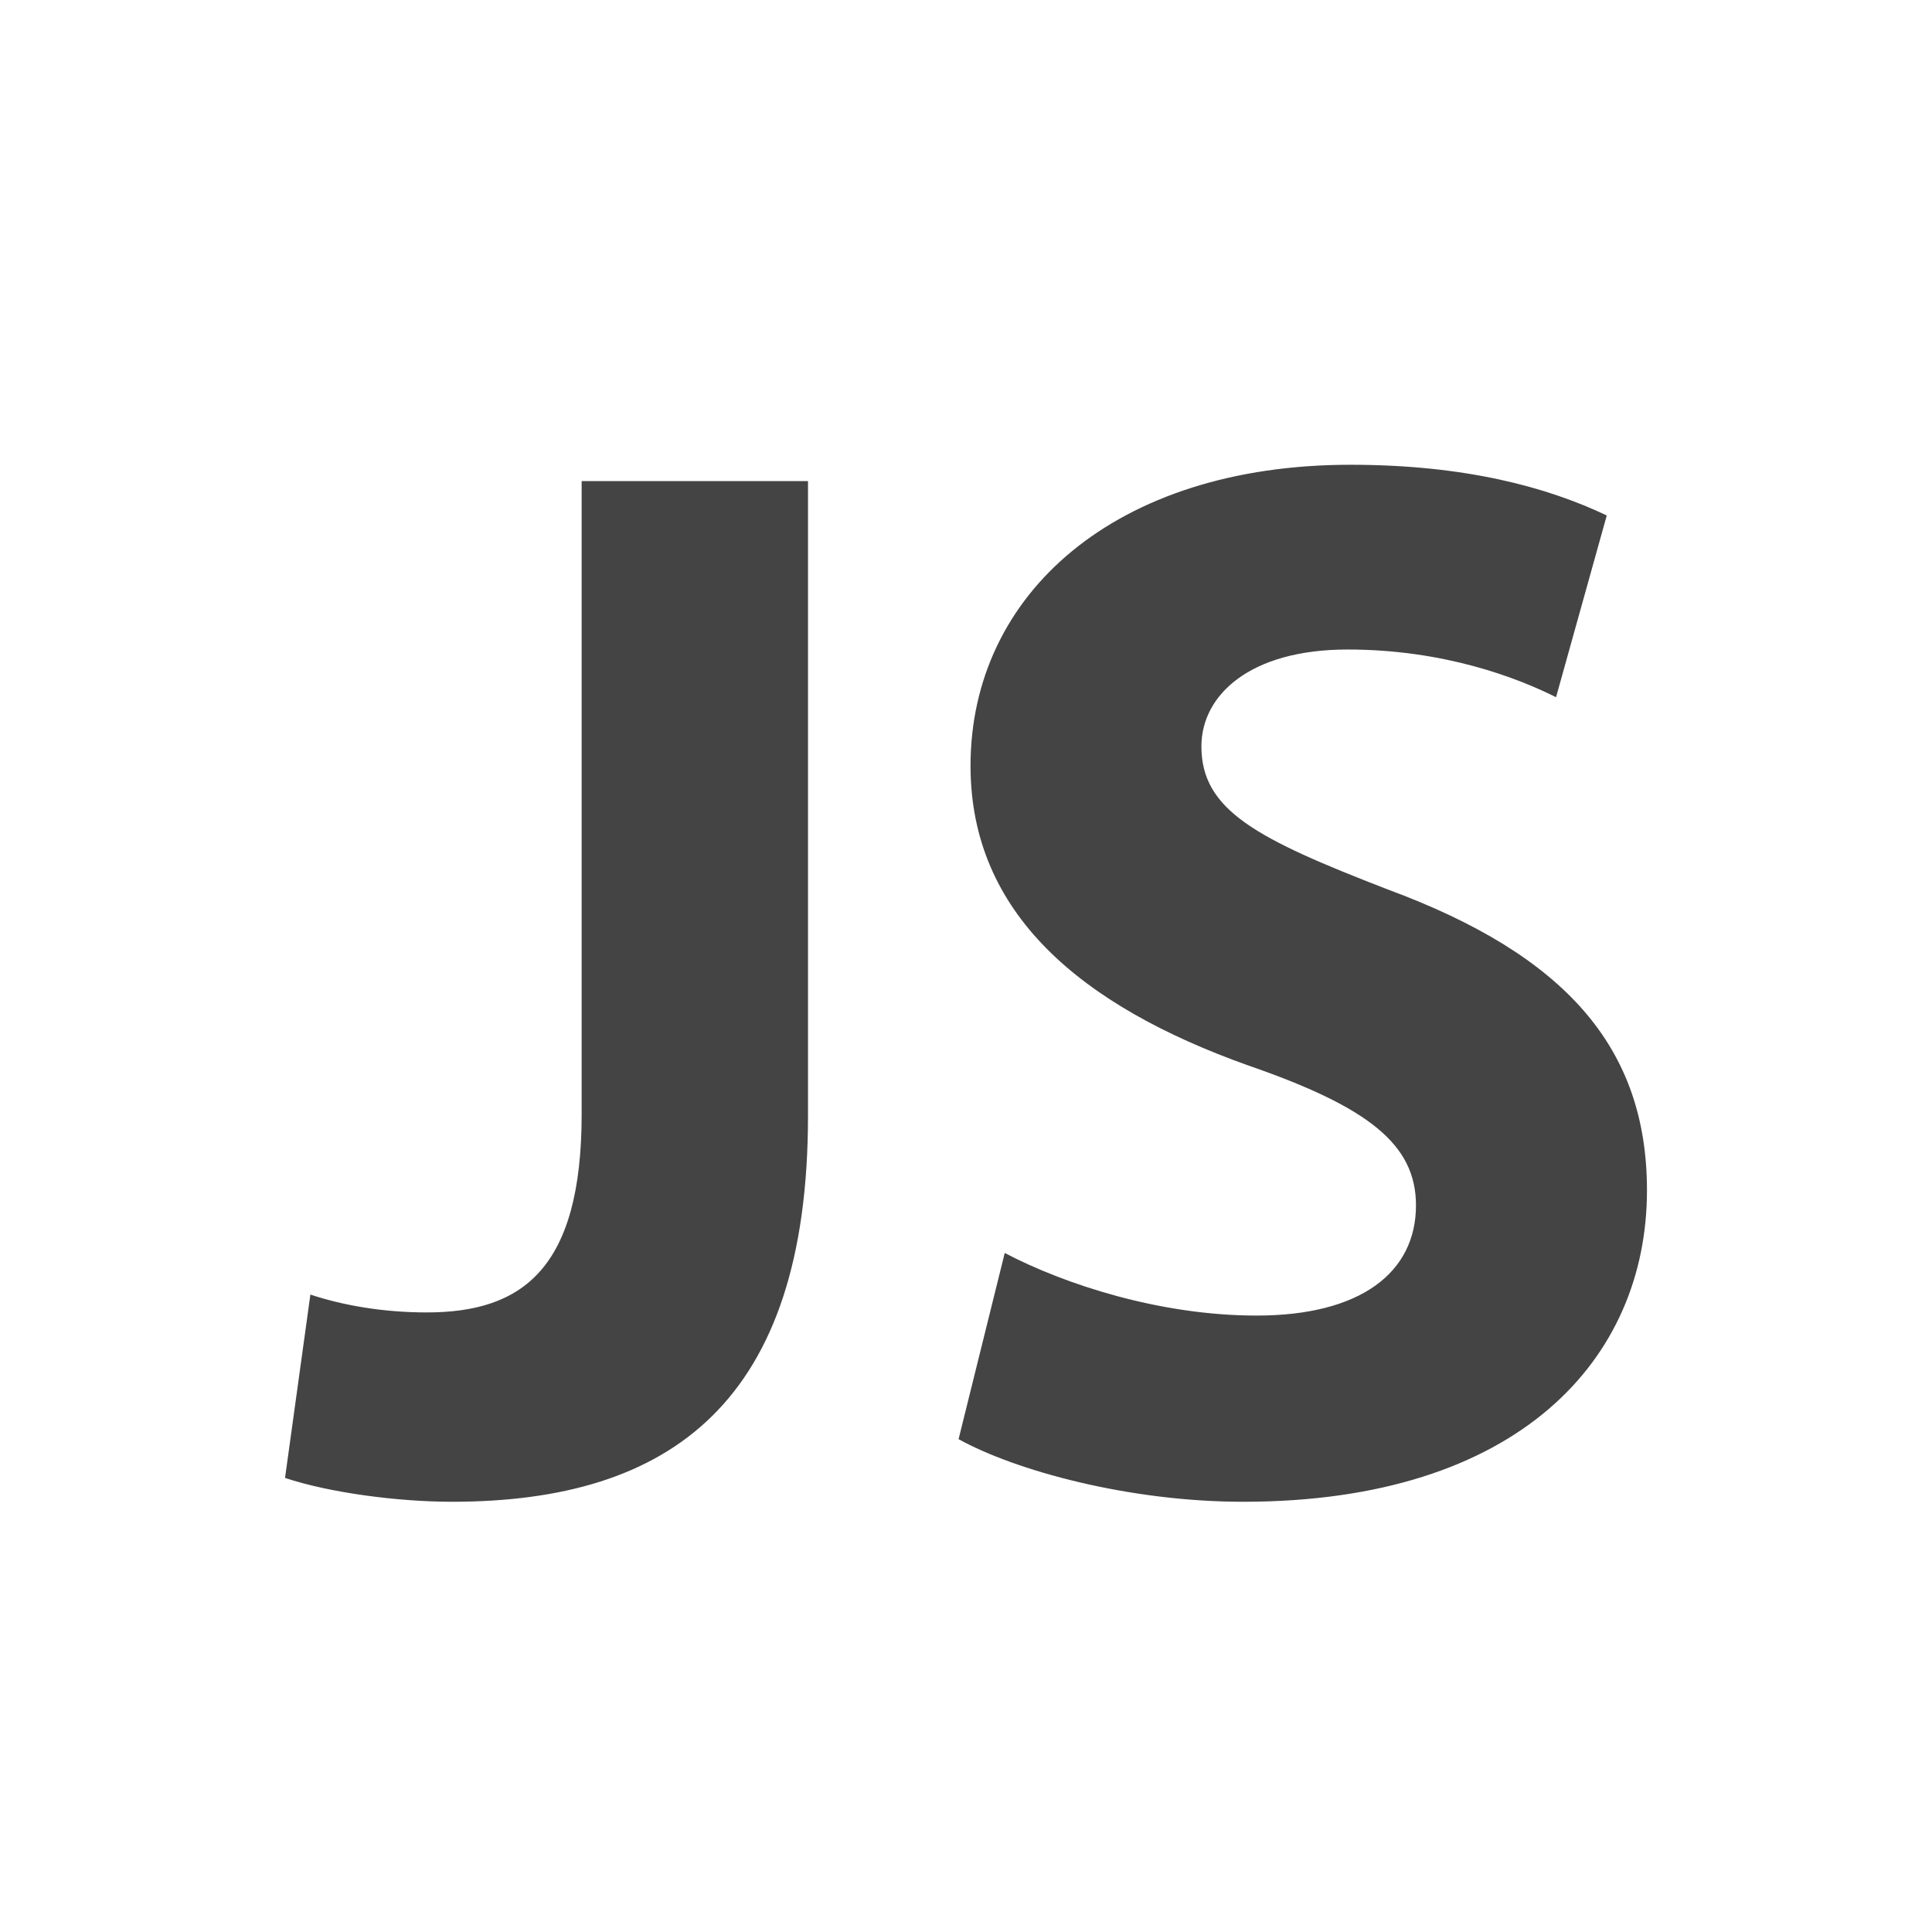
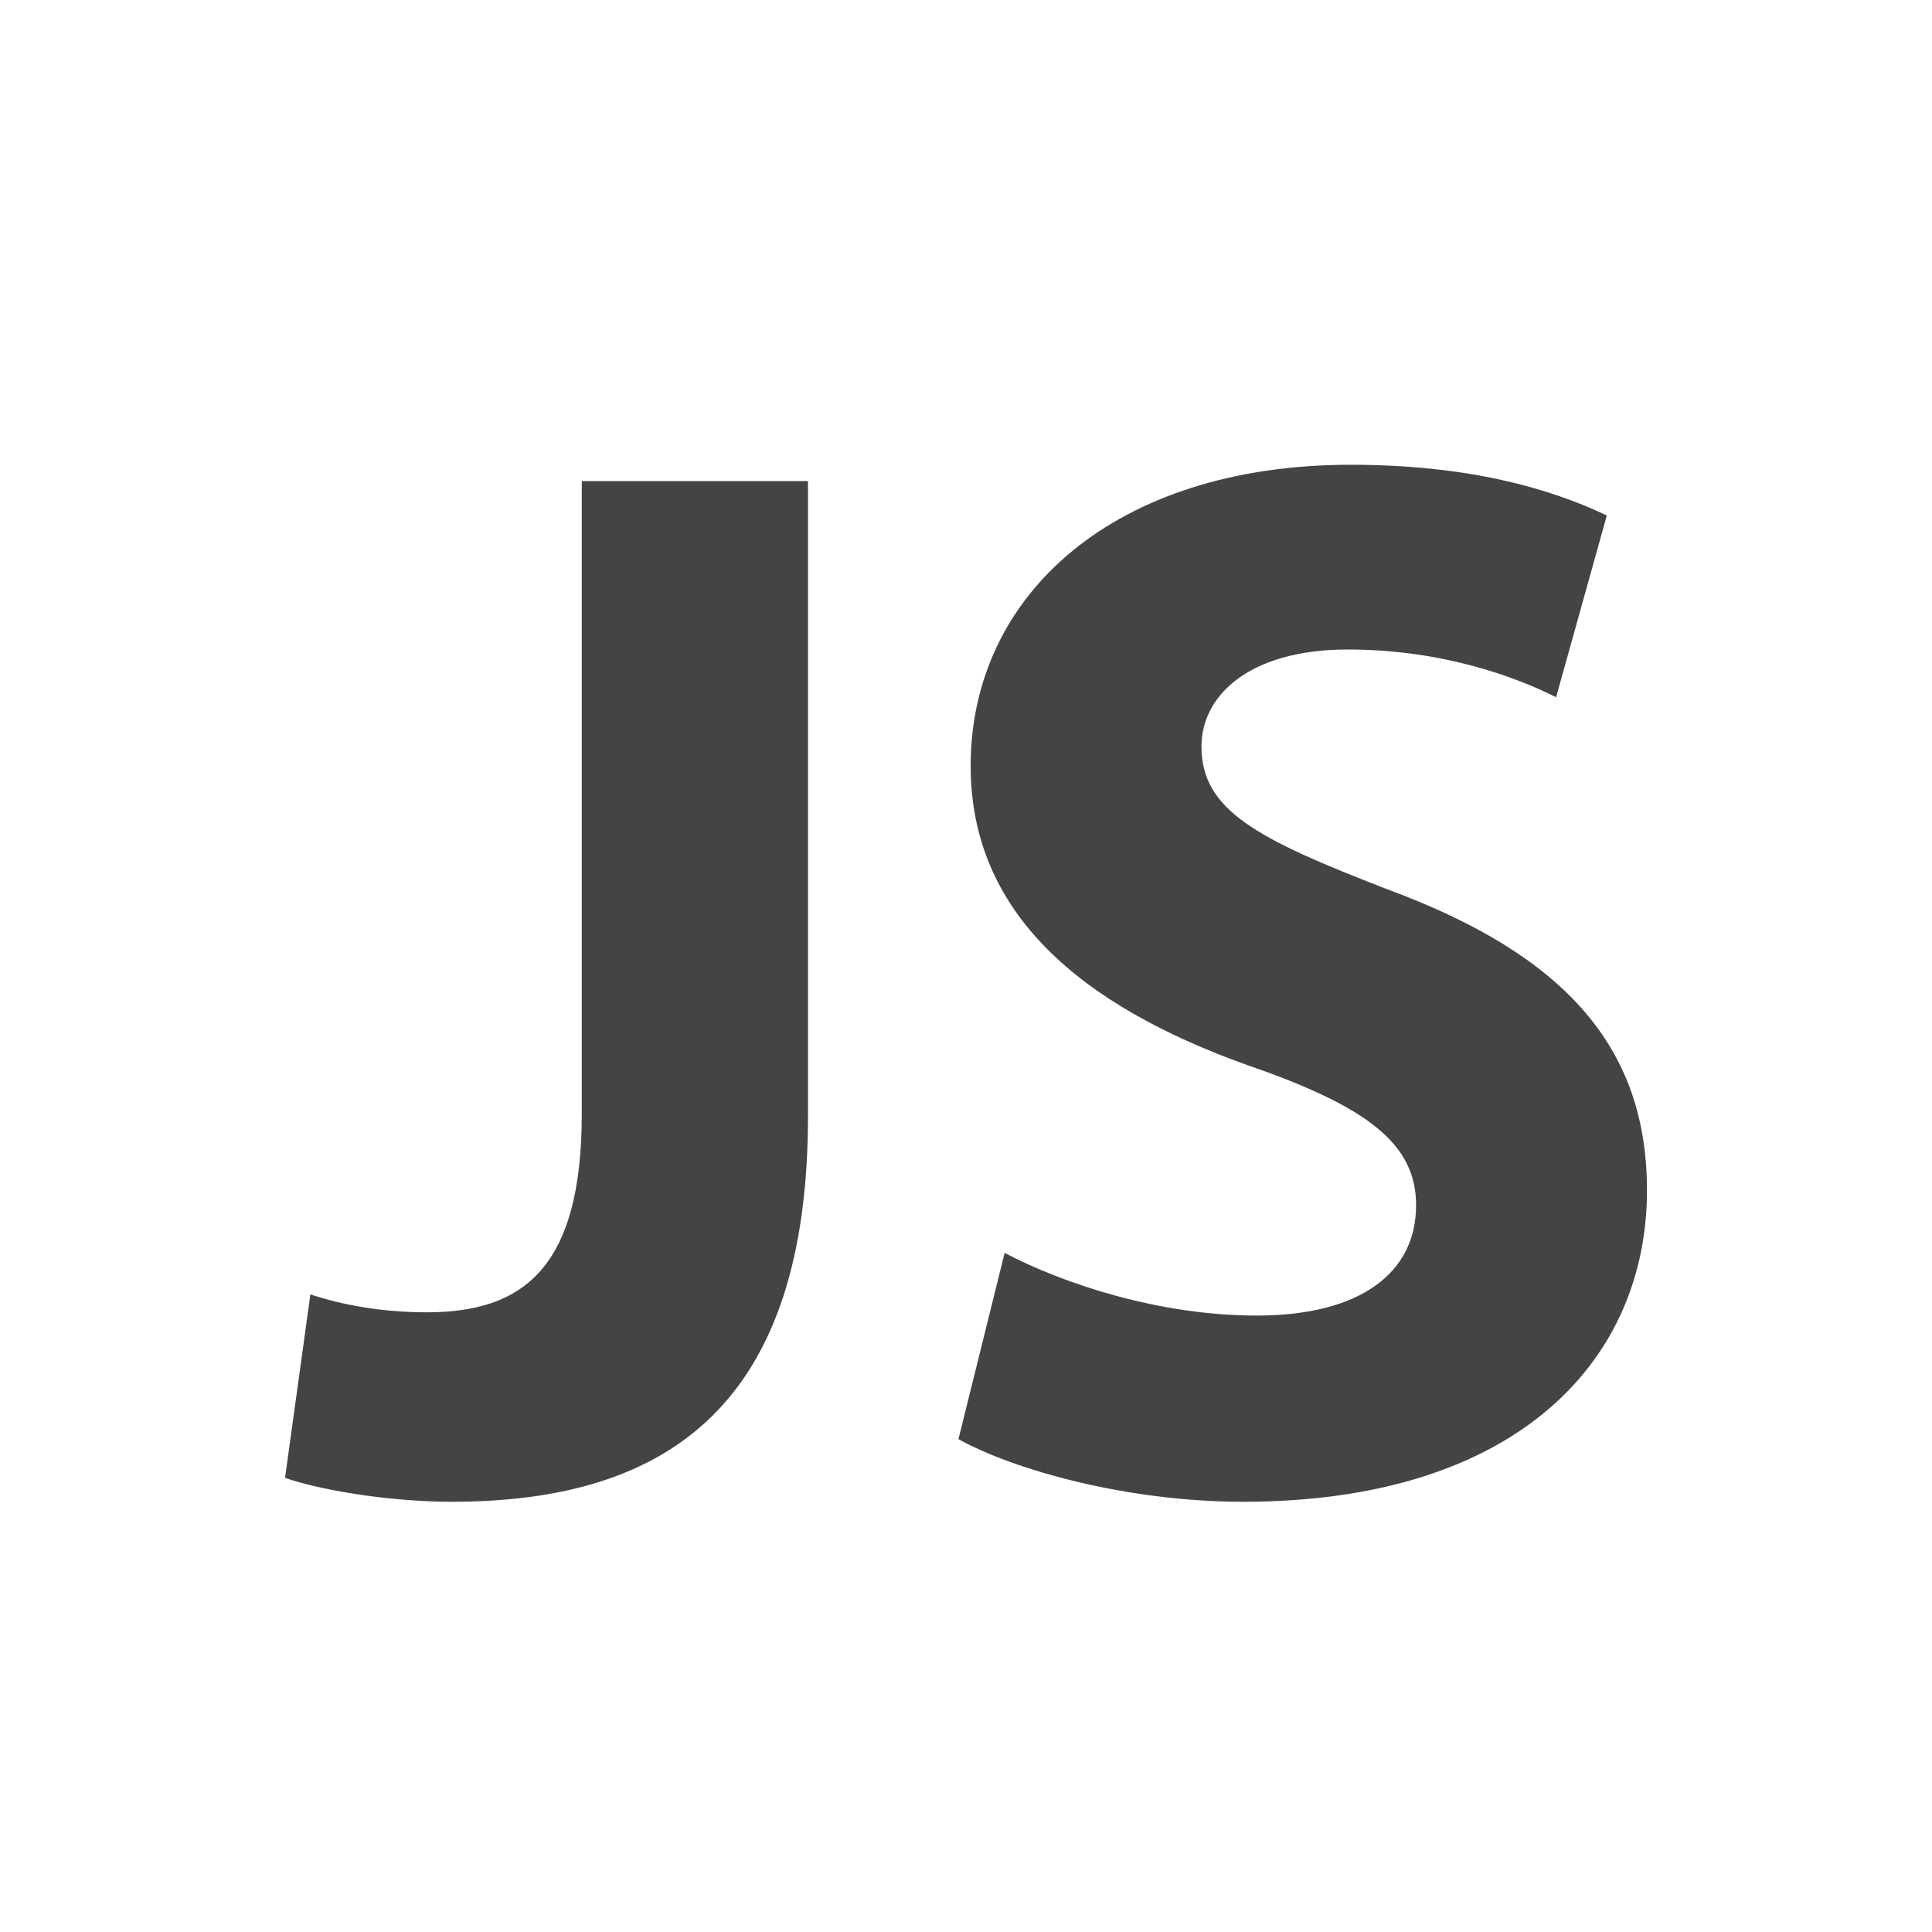
<svg xmlns="http://www.w3.org/2000/svg" width="32" height="32" viewBox="0 0 32 32">
-   <path fill="#444" d="M9.633 7.968h3.75v10.514c0 4.738-2.27 6.392-5.898 6.392-.888 0-2.024-.148-2.764-.395l.42-3.037c.52.173 1.186.296 1.926.296 1.58 0 2.567-.717 2.567-3.283V7.967zm7.008 12.785c.988.518 2.568 1.037 4.172 1.037 1.728 0 2.64-.716 2.64-1.826 0-1.012-.79-1.63-2.788-2.32-2.764-.987-4.59-2.517-4.59-4.96 0-2.84 2.394-4.986 6.293-4.986 1.9 0 3.258.37 4.245.84l-.84 3.01c-.64-.32-1.85-.79-3.454-.79-1.63 0-2.42.765-2.42 1.604 0 1.06.914 1.53 3.086 2.37 2.937 1.085 4.294 2.615 4.294 4.984 0 2.79-2.122 5.158-6.688 5.158-1.9 0-3.776-.518-4.714-1.037l.765-3.085z" />
+   <path fill="#444" d="M9.633 7.968h3.75v10.514c0 4.738-2.27 6.392-5.898 6.392-.888 0-2.024-.148-2.764-.395l.42-3.04c.52.174 1.188.297 1.928.297 1.58 0 2.567-.717 2.567-3.283V7.967zm7.008 12.785c.99.518 2.57 1.037 4.174 1.037 1.728 0 2.64-.716 2.64-1.826 0-1.012-.79-1.63-2.788-2.32-2.764-.987-4.59-2.517-4.59-4.96 0-2.84 2.394-4.986 6.293-4.986 1.9 0 3.257.37 4.244.84l-.84 3.01c-.64-.32-1.85-.79-3.454-.79-1.63 0-2.42.765-2.42 1.604 0 1.06.913 1.53 3.085 2.37 2.937 1.085 4.294 2.615 4.294 4.984 0 2.79-2.124 5.158-6.69 5.158-1.9 0-3.776-.518-4.714-1.037l.765-3.085z" />
</svg>
